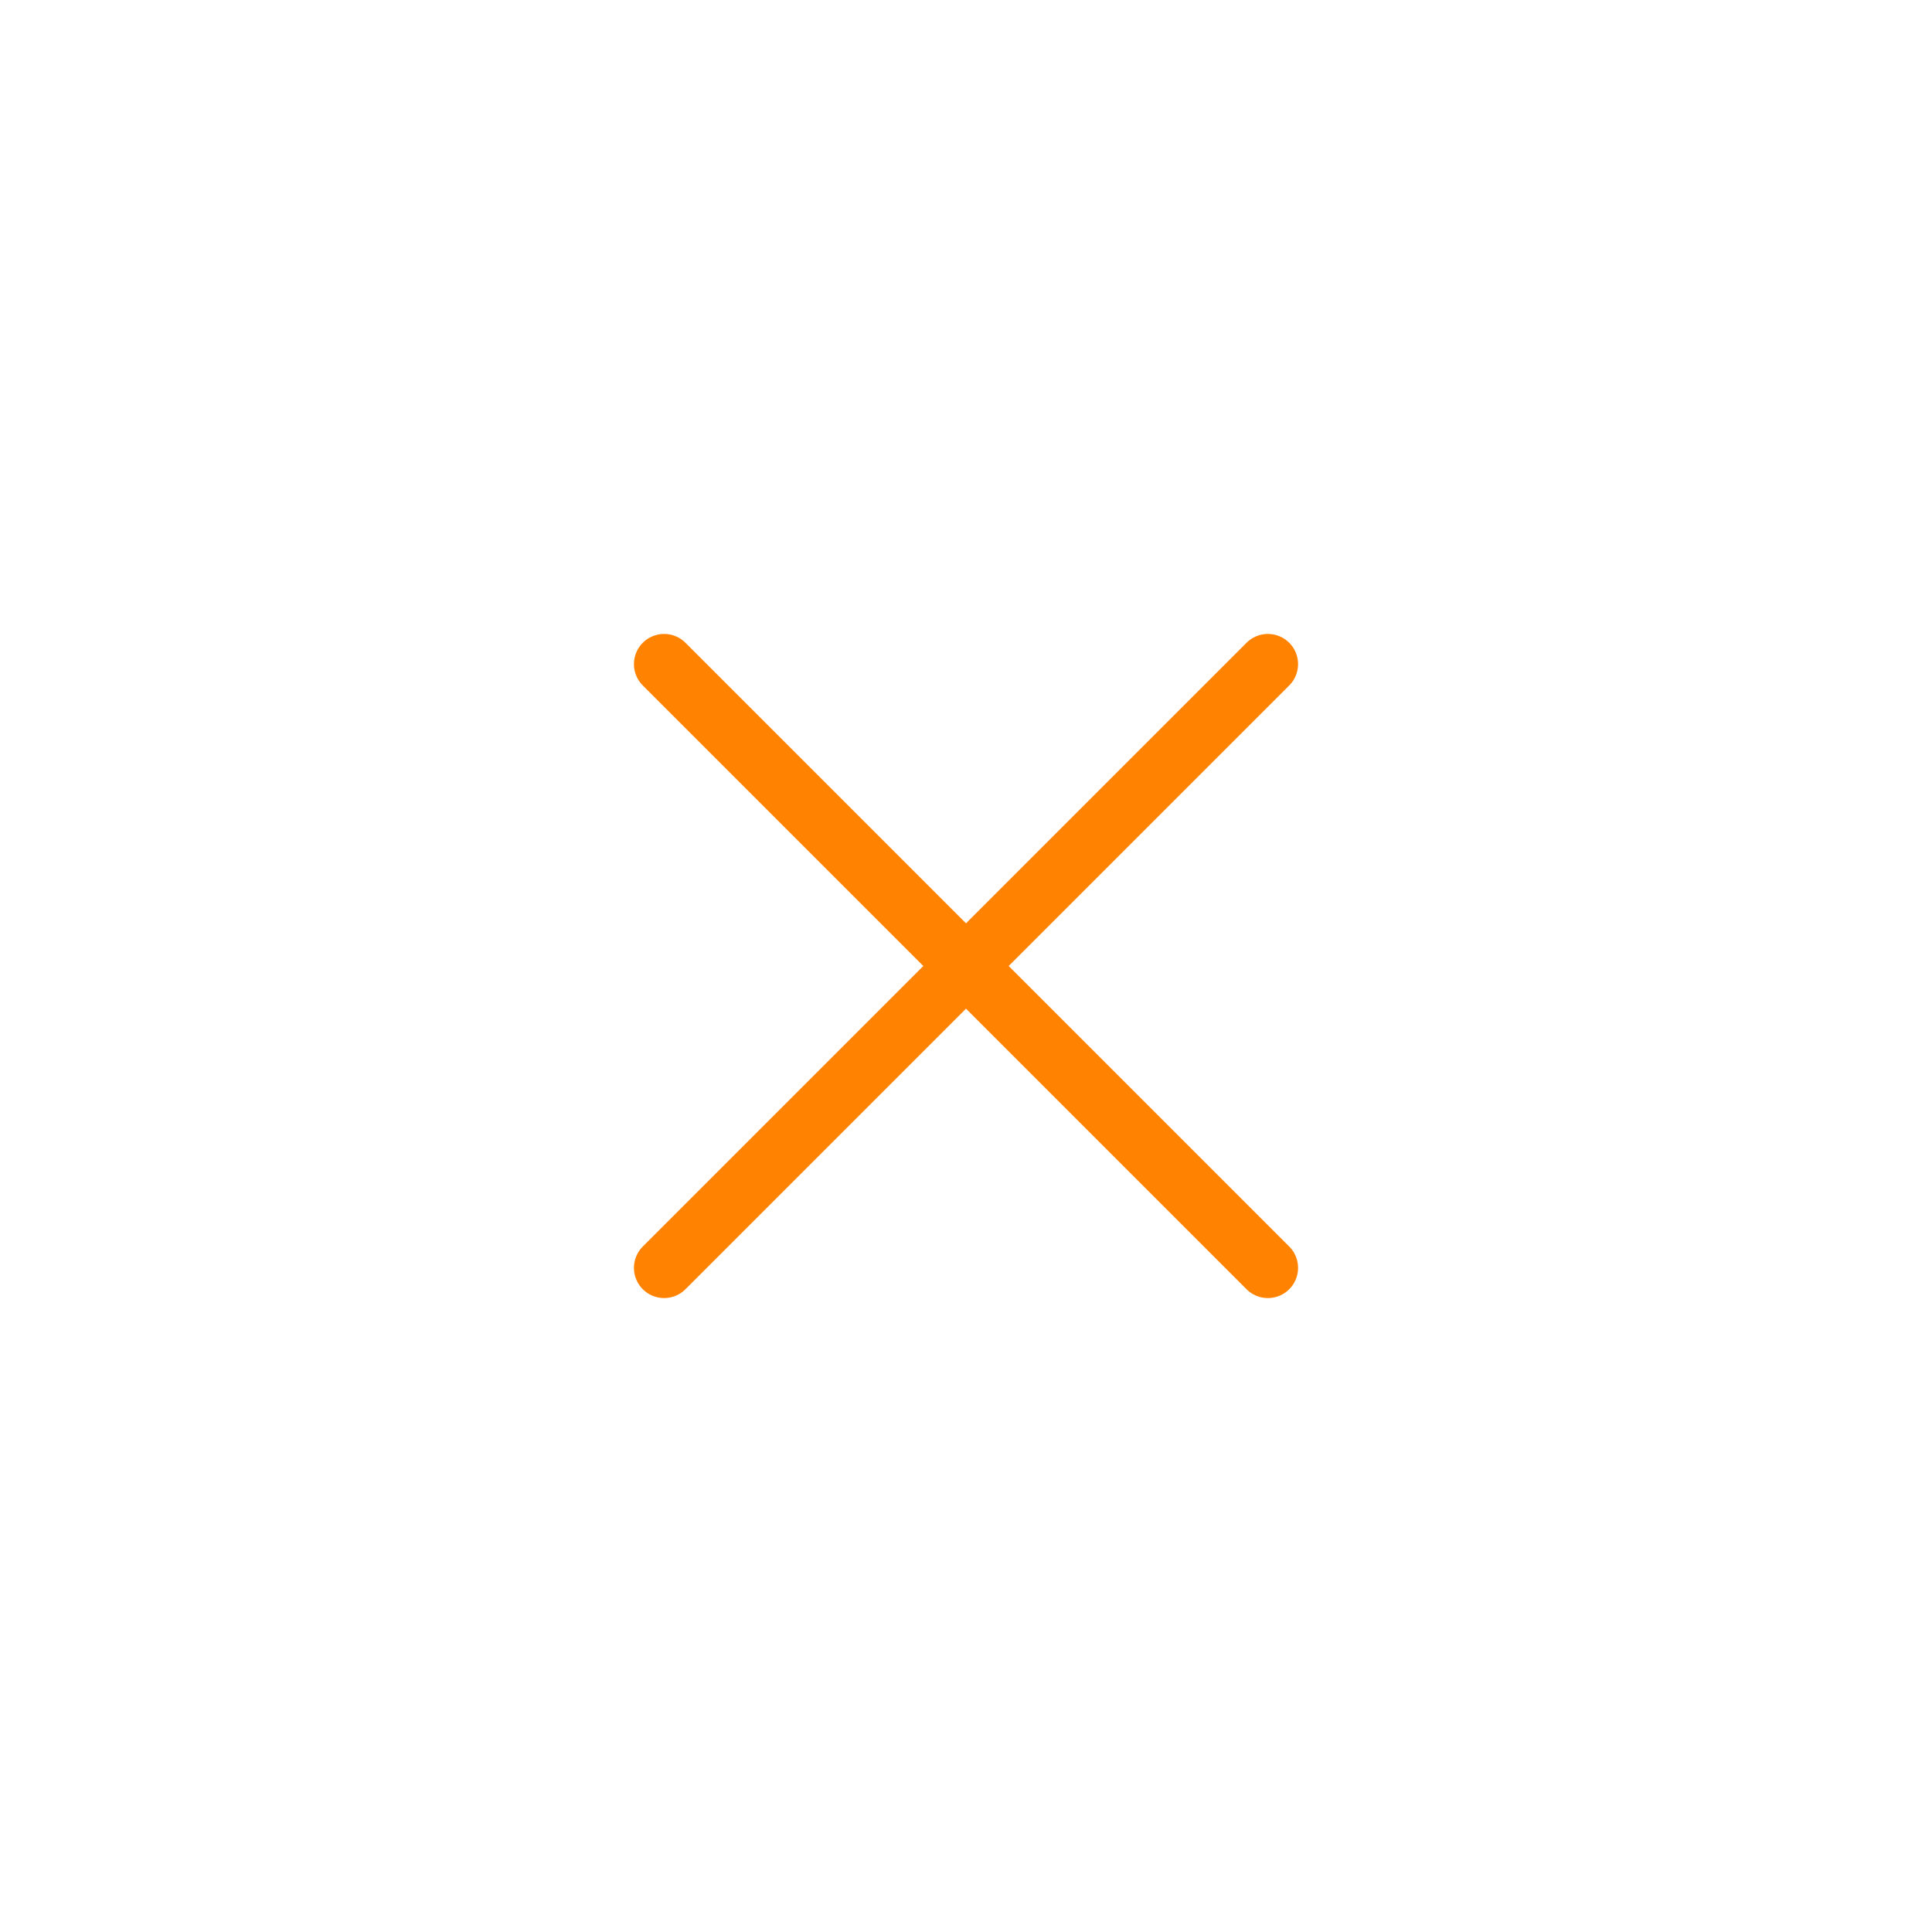
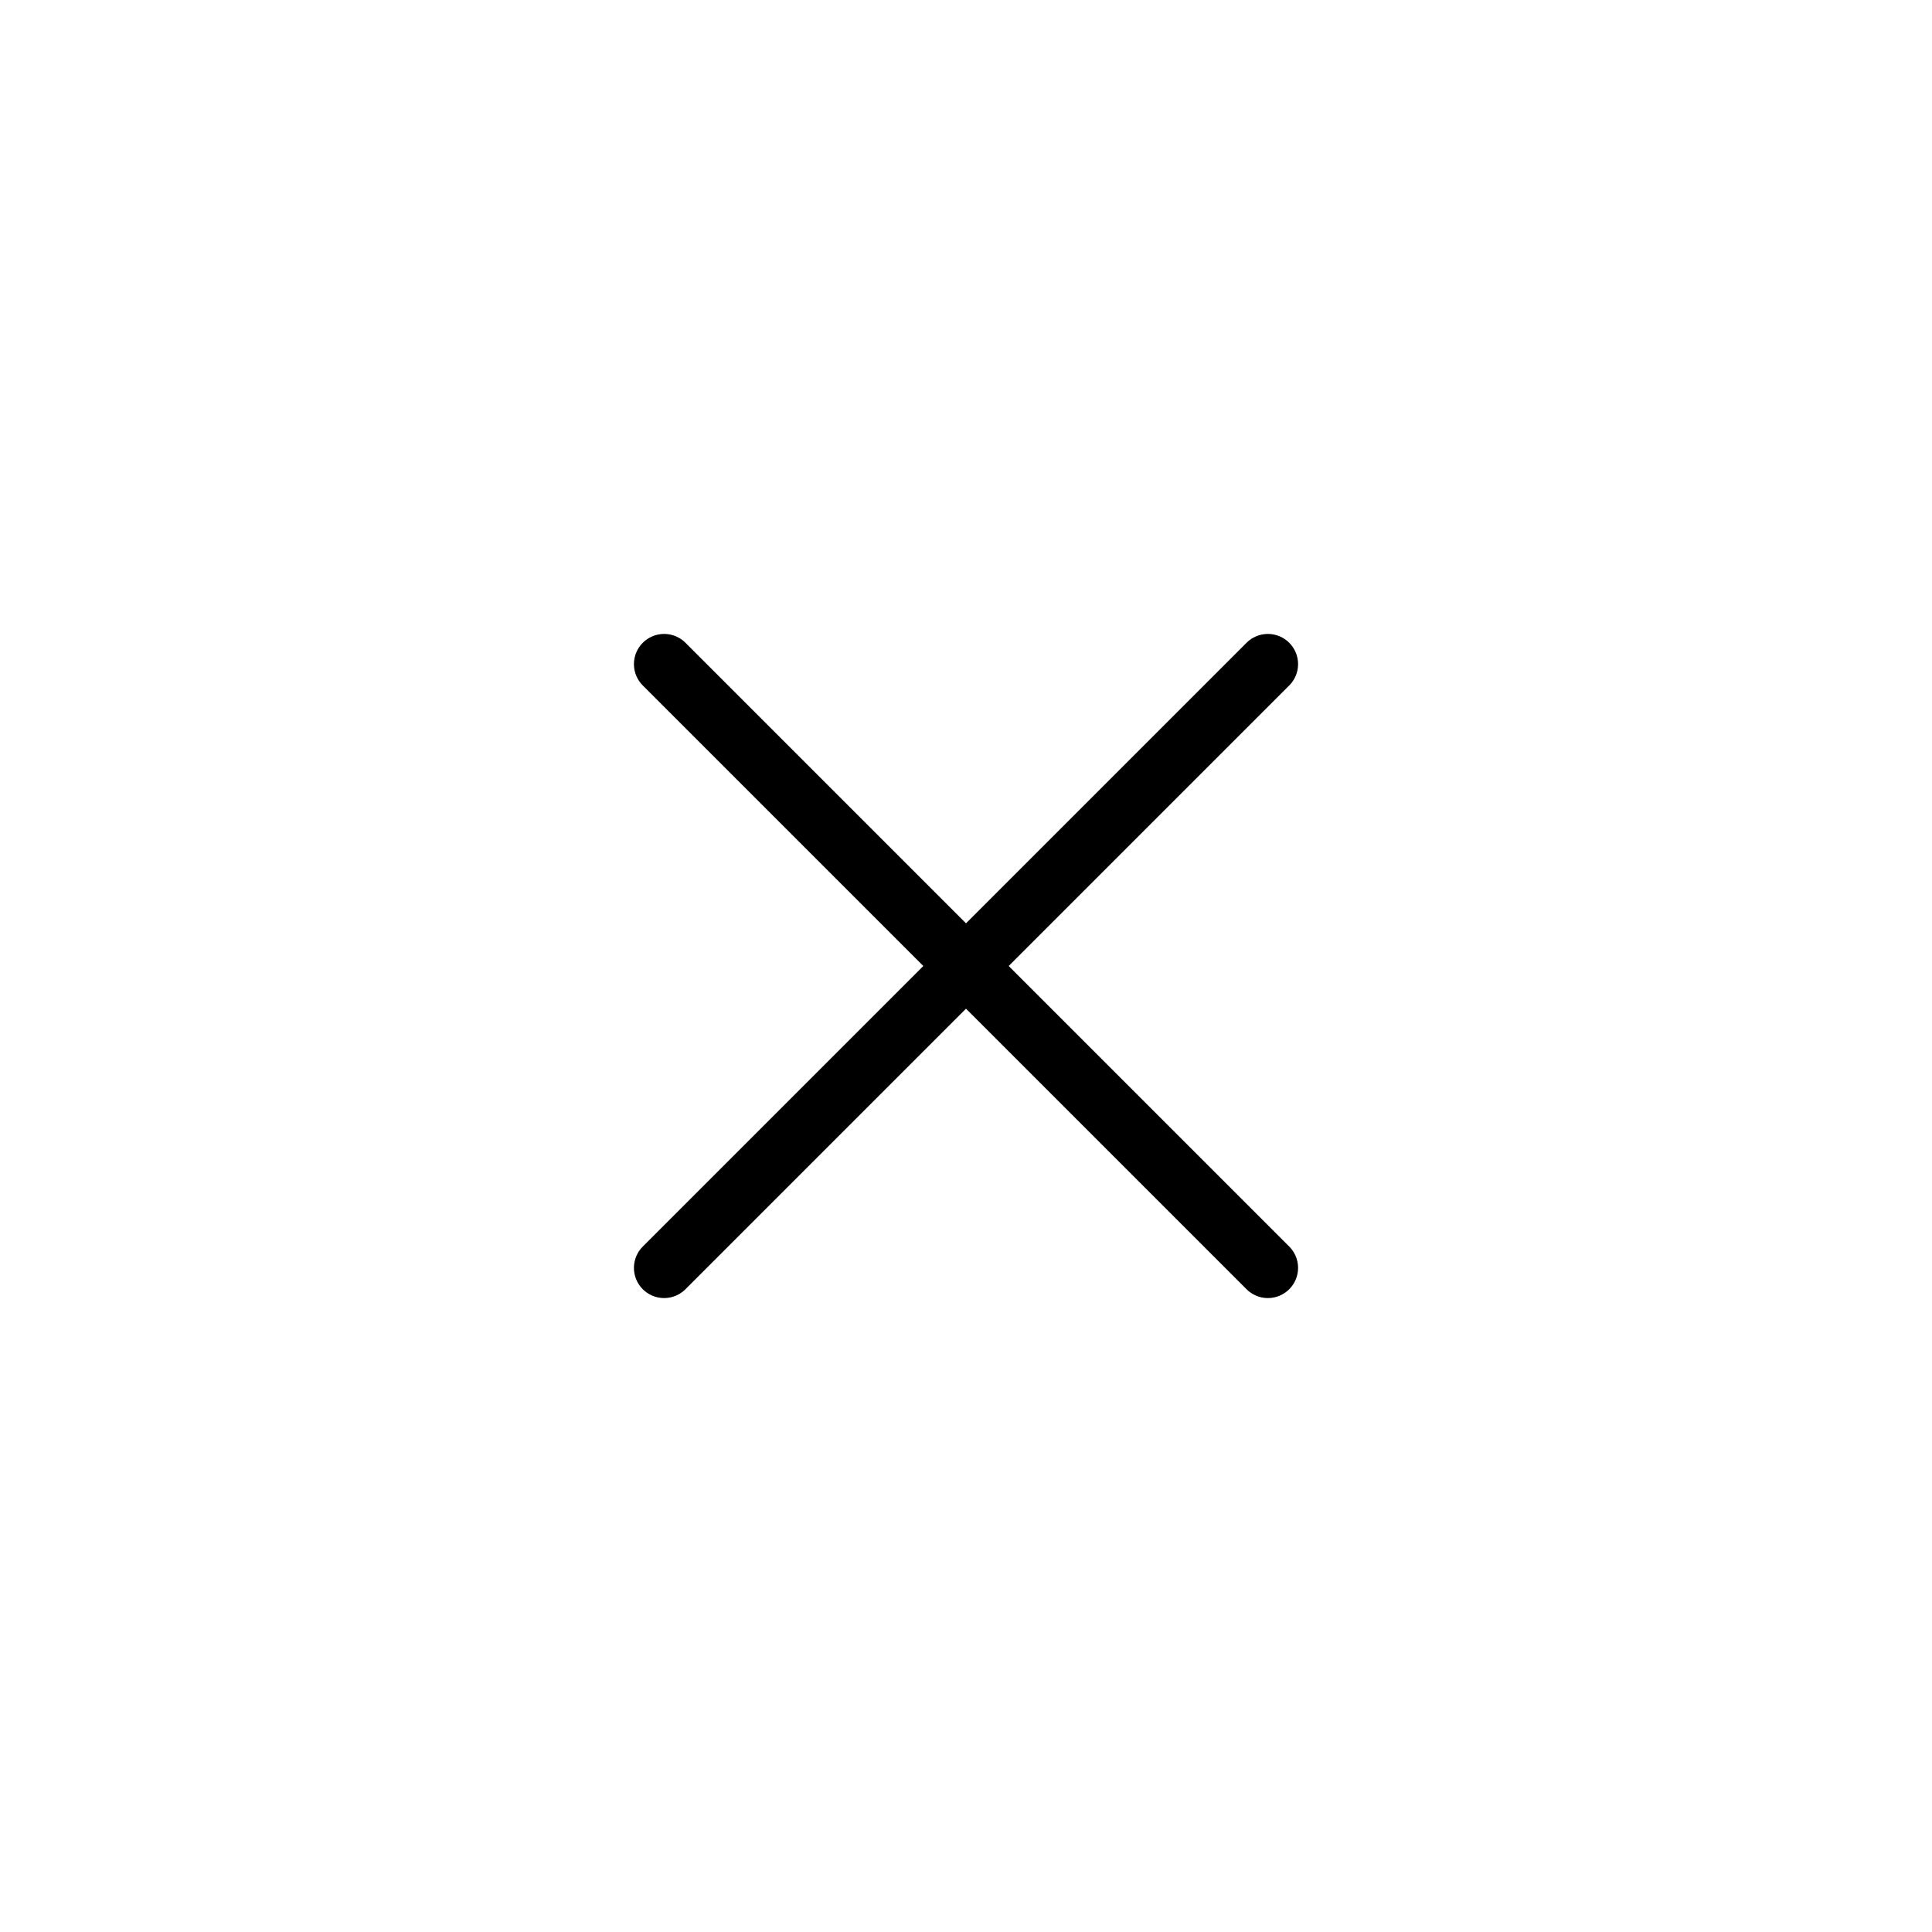
<svg xmlns="http://www.w3.org/2000/svg" width="32" height="32" viewBox="0 0 32 32" fill="none">
-   <path d="M11 11L21 21" stroke="#FF8200" stroke-linecap="round" />
-   <path d="M21 11L11 21" stroke="#FF8200" stroke-linecap="round" />
+   <path d="M11 11L21 21" stroke="currentColor" stroke-linecap="round" />
+   <path d="M21 11L11 21" stroke="currentColor" stroke-linecap="round" />
</svg>
